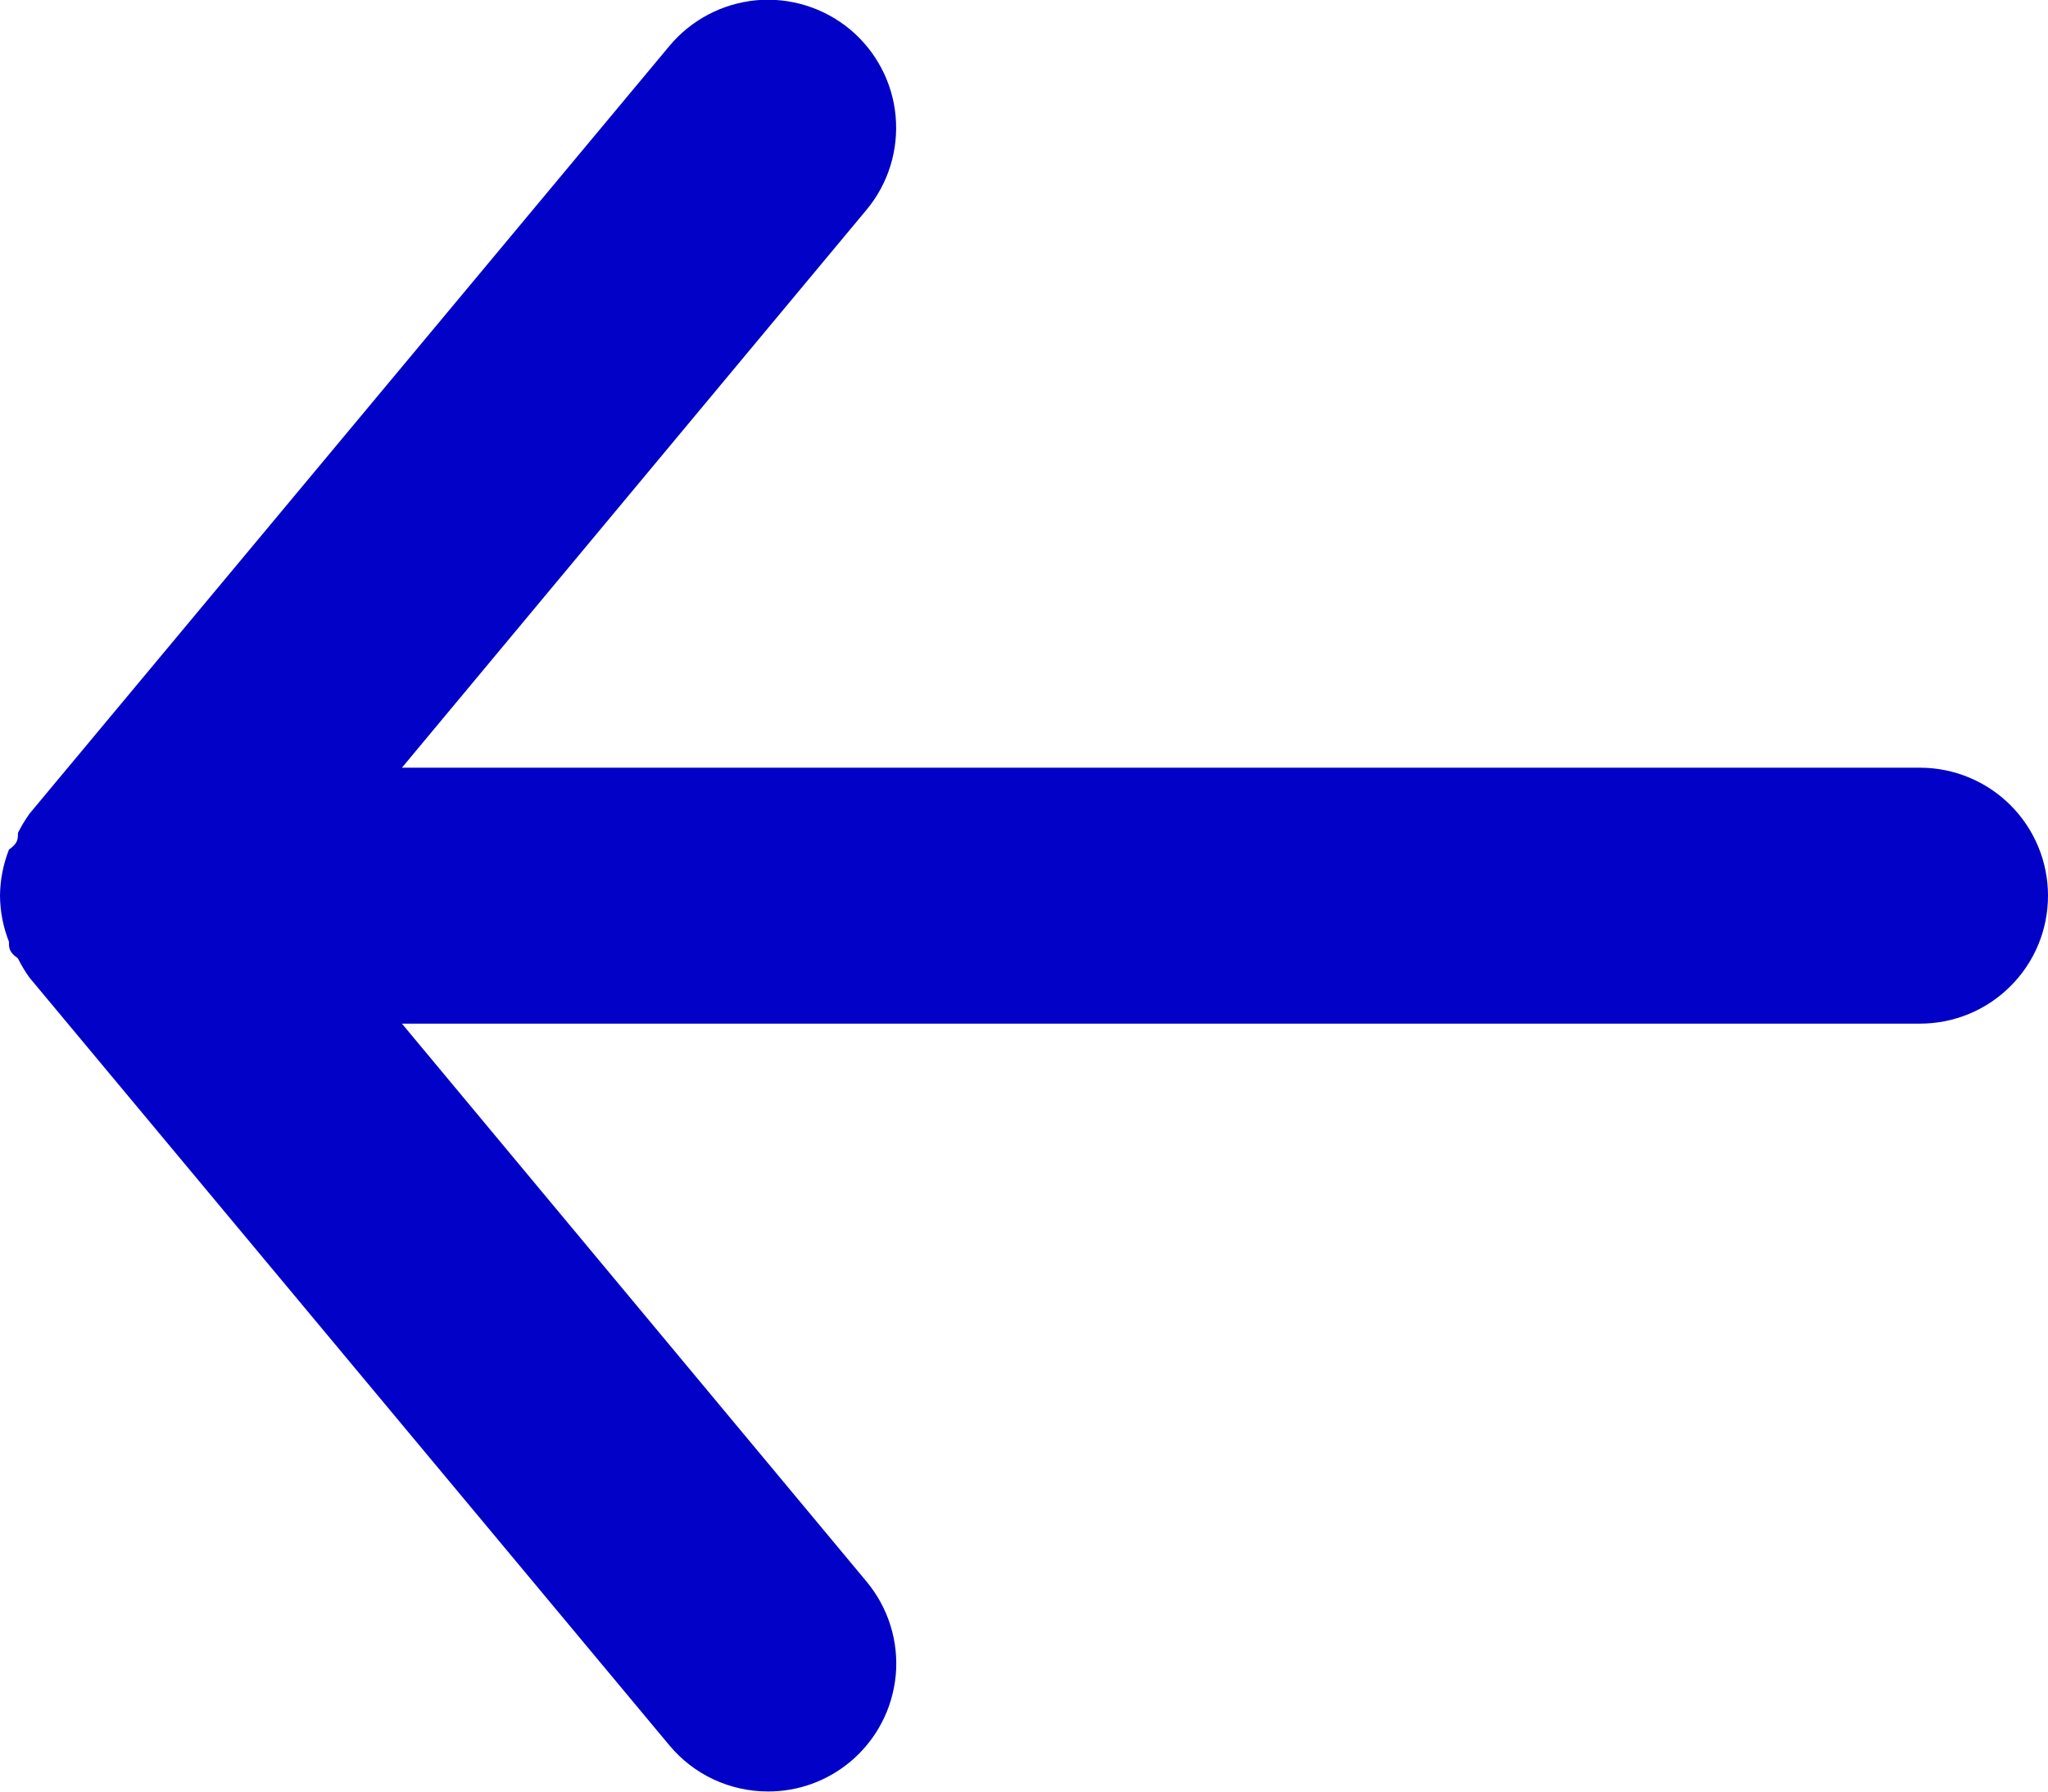
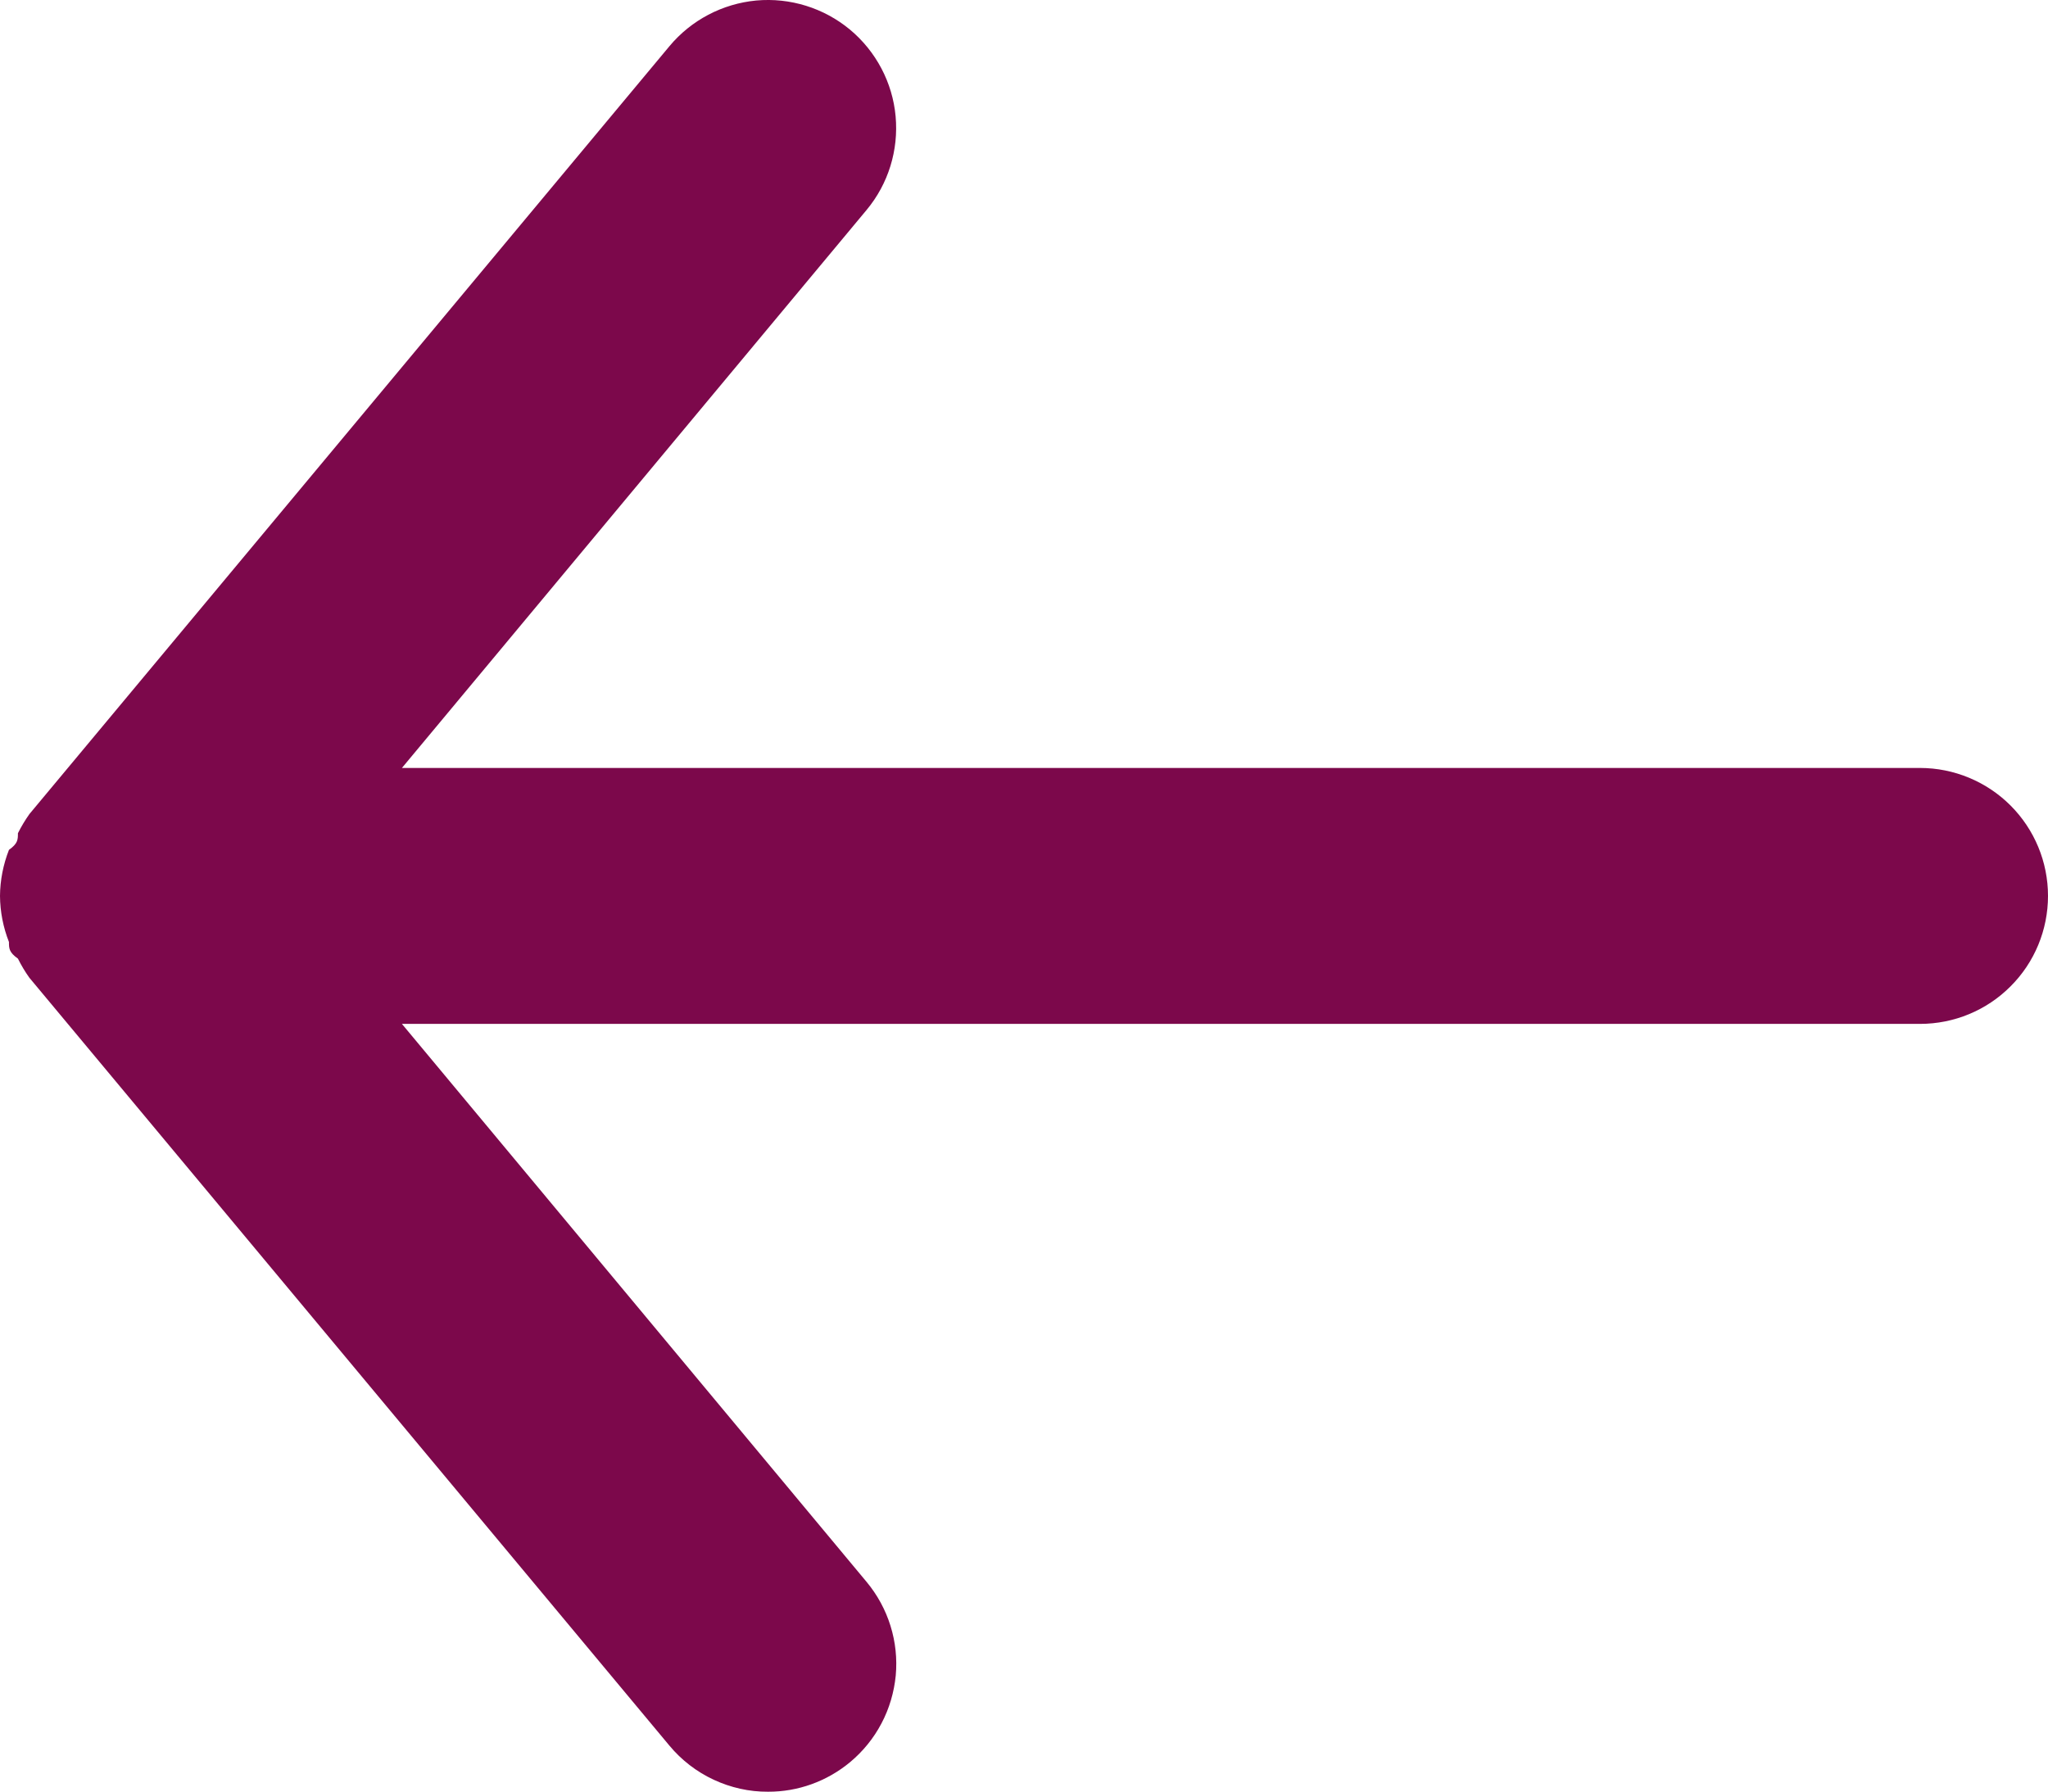
<svg xmlns="http://www.w3.org/2000/svg" width="16" height="14" viewBox="0 0 16 14" fill="none">
-   <path d="M15 5.999H3.14L6.77 1.639C6.94 1.435 7.021 1.172 6.997 0.907C6.973 0.643 6.844 0.399 6.64 0.229C6.436 0.06 6.173 -0.022 5.908 0.002C5.644 0.027 5.4 0.155 5.23 0.359L0.23 6.359C0.196 6.407 0.166 6.457 0.14 6.509C0.14 6.559 0.14 6.589 0.07 6.639C0.025 6.754 0.001 6.876 0 6.999C0.001 7.123 0.025 7.245 0.07 7.359C0.07 7.409 0.07 7.439 0.14 7.489C0.166 7.541 0.196 7.592 0.23 7.639L5.23 13.639C5.324 13.752 5.442 13.843 5.575 13.905C5.708 13.967 5.853 13.999 6 13.999C6.234 14 6.46 13.918 6.64 13.769C6.741 13.685 6.825 13.582 6.886 13.466C6.948 13.35 6.985 13.222 6.998 13.091C7.01 12.96 6.996 12.828 6.957 12.703C6.918 12.577 6.854 12.46 6.77 12.359L3.14 7.999H15C15.265 7.999 15.52 7.894 15.707 7.706C15.895 7.519 16 7.265 16 6.999C16 6.734 15.895 6.48 15.707 6.292C15.52 6.105 15.265 5.999 15 5.999Z" fill="#0101C8" />
+   <path d="M15 6.001H3.14L6.77 1.641C6.94 1.437 7.021 1.174 6.997 0.909C6.973 0.645 6.844 0.401 6.64 0.231C6.436 0.062 6.173 -0.02 5.908 0.004C5.644 0.029 5.4 0.157 5.23 0.361L0.23 6.361C0.196 6.409 0.166 6.459 0.14 6.511C0.14 6.561 0.14 6.591 0.07 6.641C0.025 6.756 0.001 6.878 0 7.001C0.001 7.125 0.025 7.247 0.07 7.361C0.07 7.411 0.07 7.441 0.14 7.491C0.166 7.543 0.196 7.594 0.23 7.641L5.23 13.641C5.324 13.754 5.442 13.845 5.575 13.907C5.708 13.969 5.853 14.002 6 14.001C6.234 14.002 6.46 13.92 6.64 13.771C6.741 13.687 6.825 13.584 6.886 13.468C6.948 13.351 6.985 13.224 6.998 13.093C7.01 12.962 6.996 12.83 6.957 12.705C6.918 12.579 6.854 12.462 6.77 12.361L3.14 8.001H15C15.265 8.001 15.52 7.896 15.707 7.708C15.895 7.521 16 7.266 16 7.001C16 6.736 15.895 6.482 15.707 6.294C15.52 6.107 15.265 6.001 15 6.001Z" fill="#7C084B" />
</svg>
